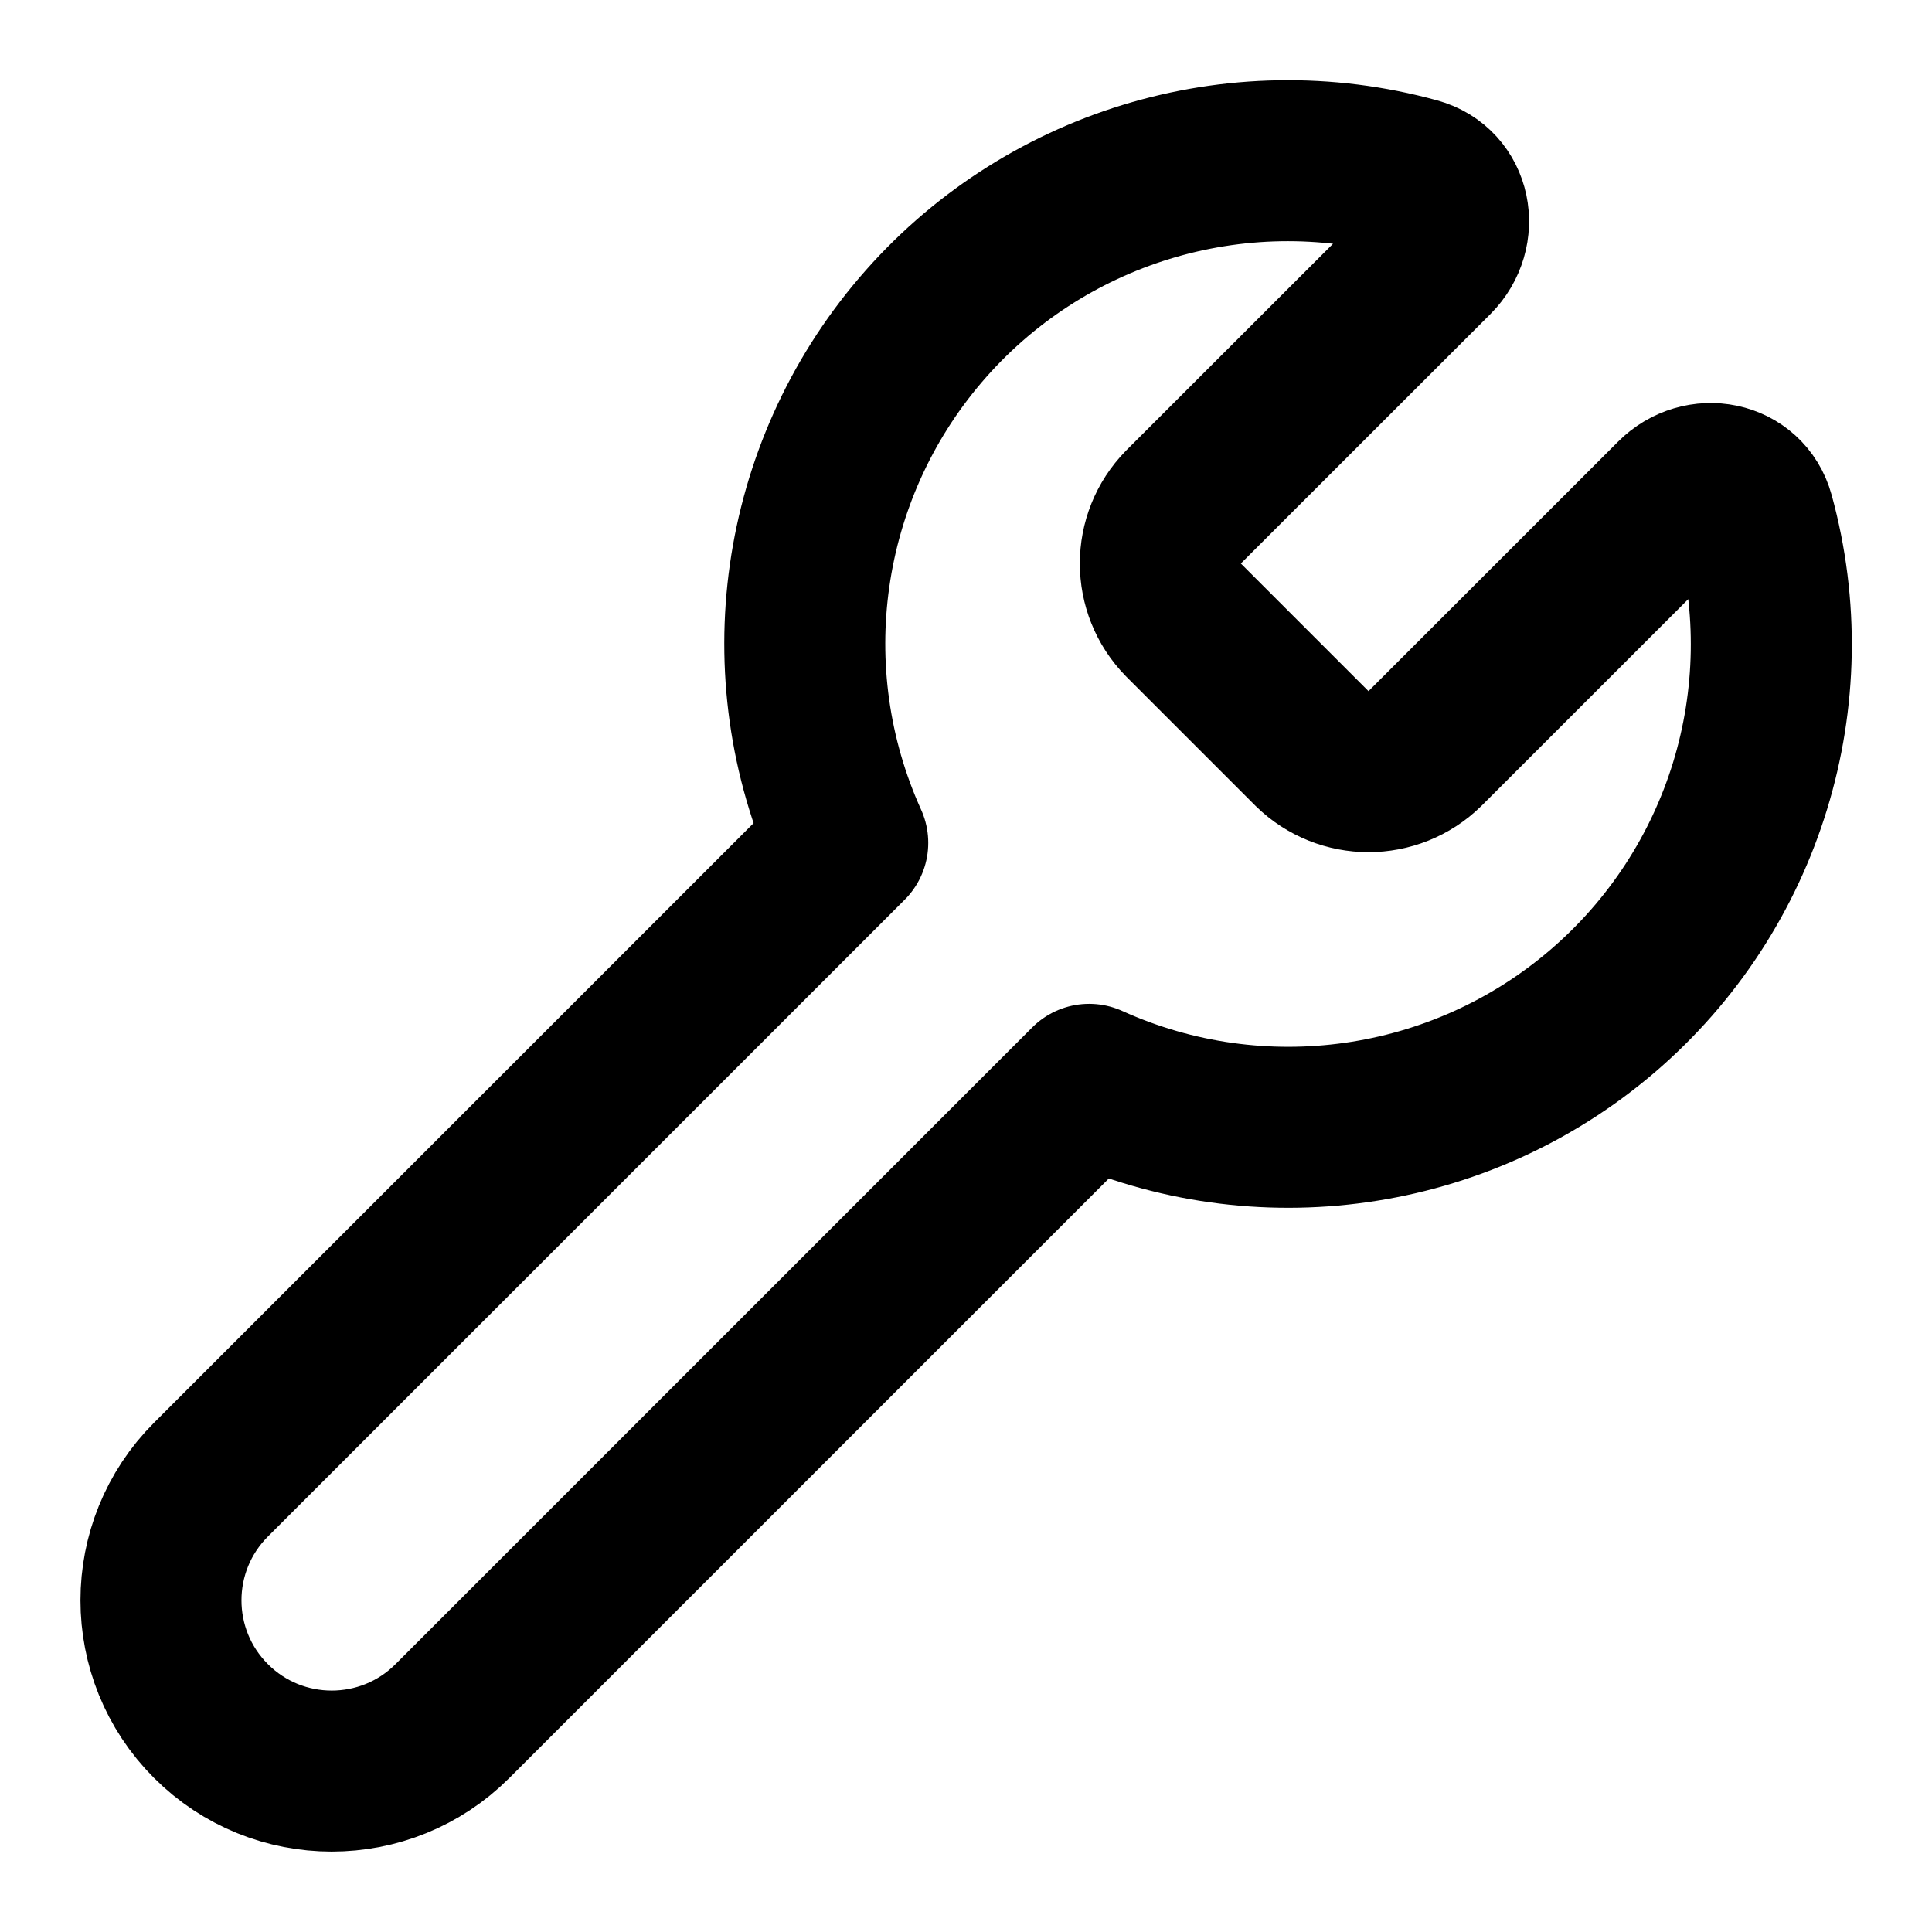
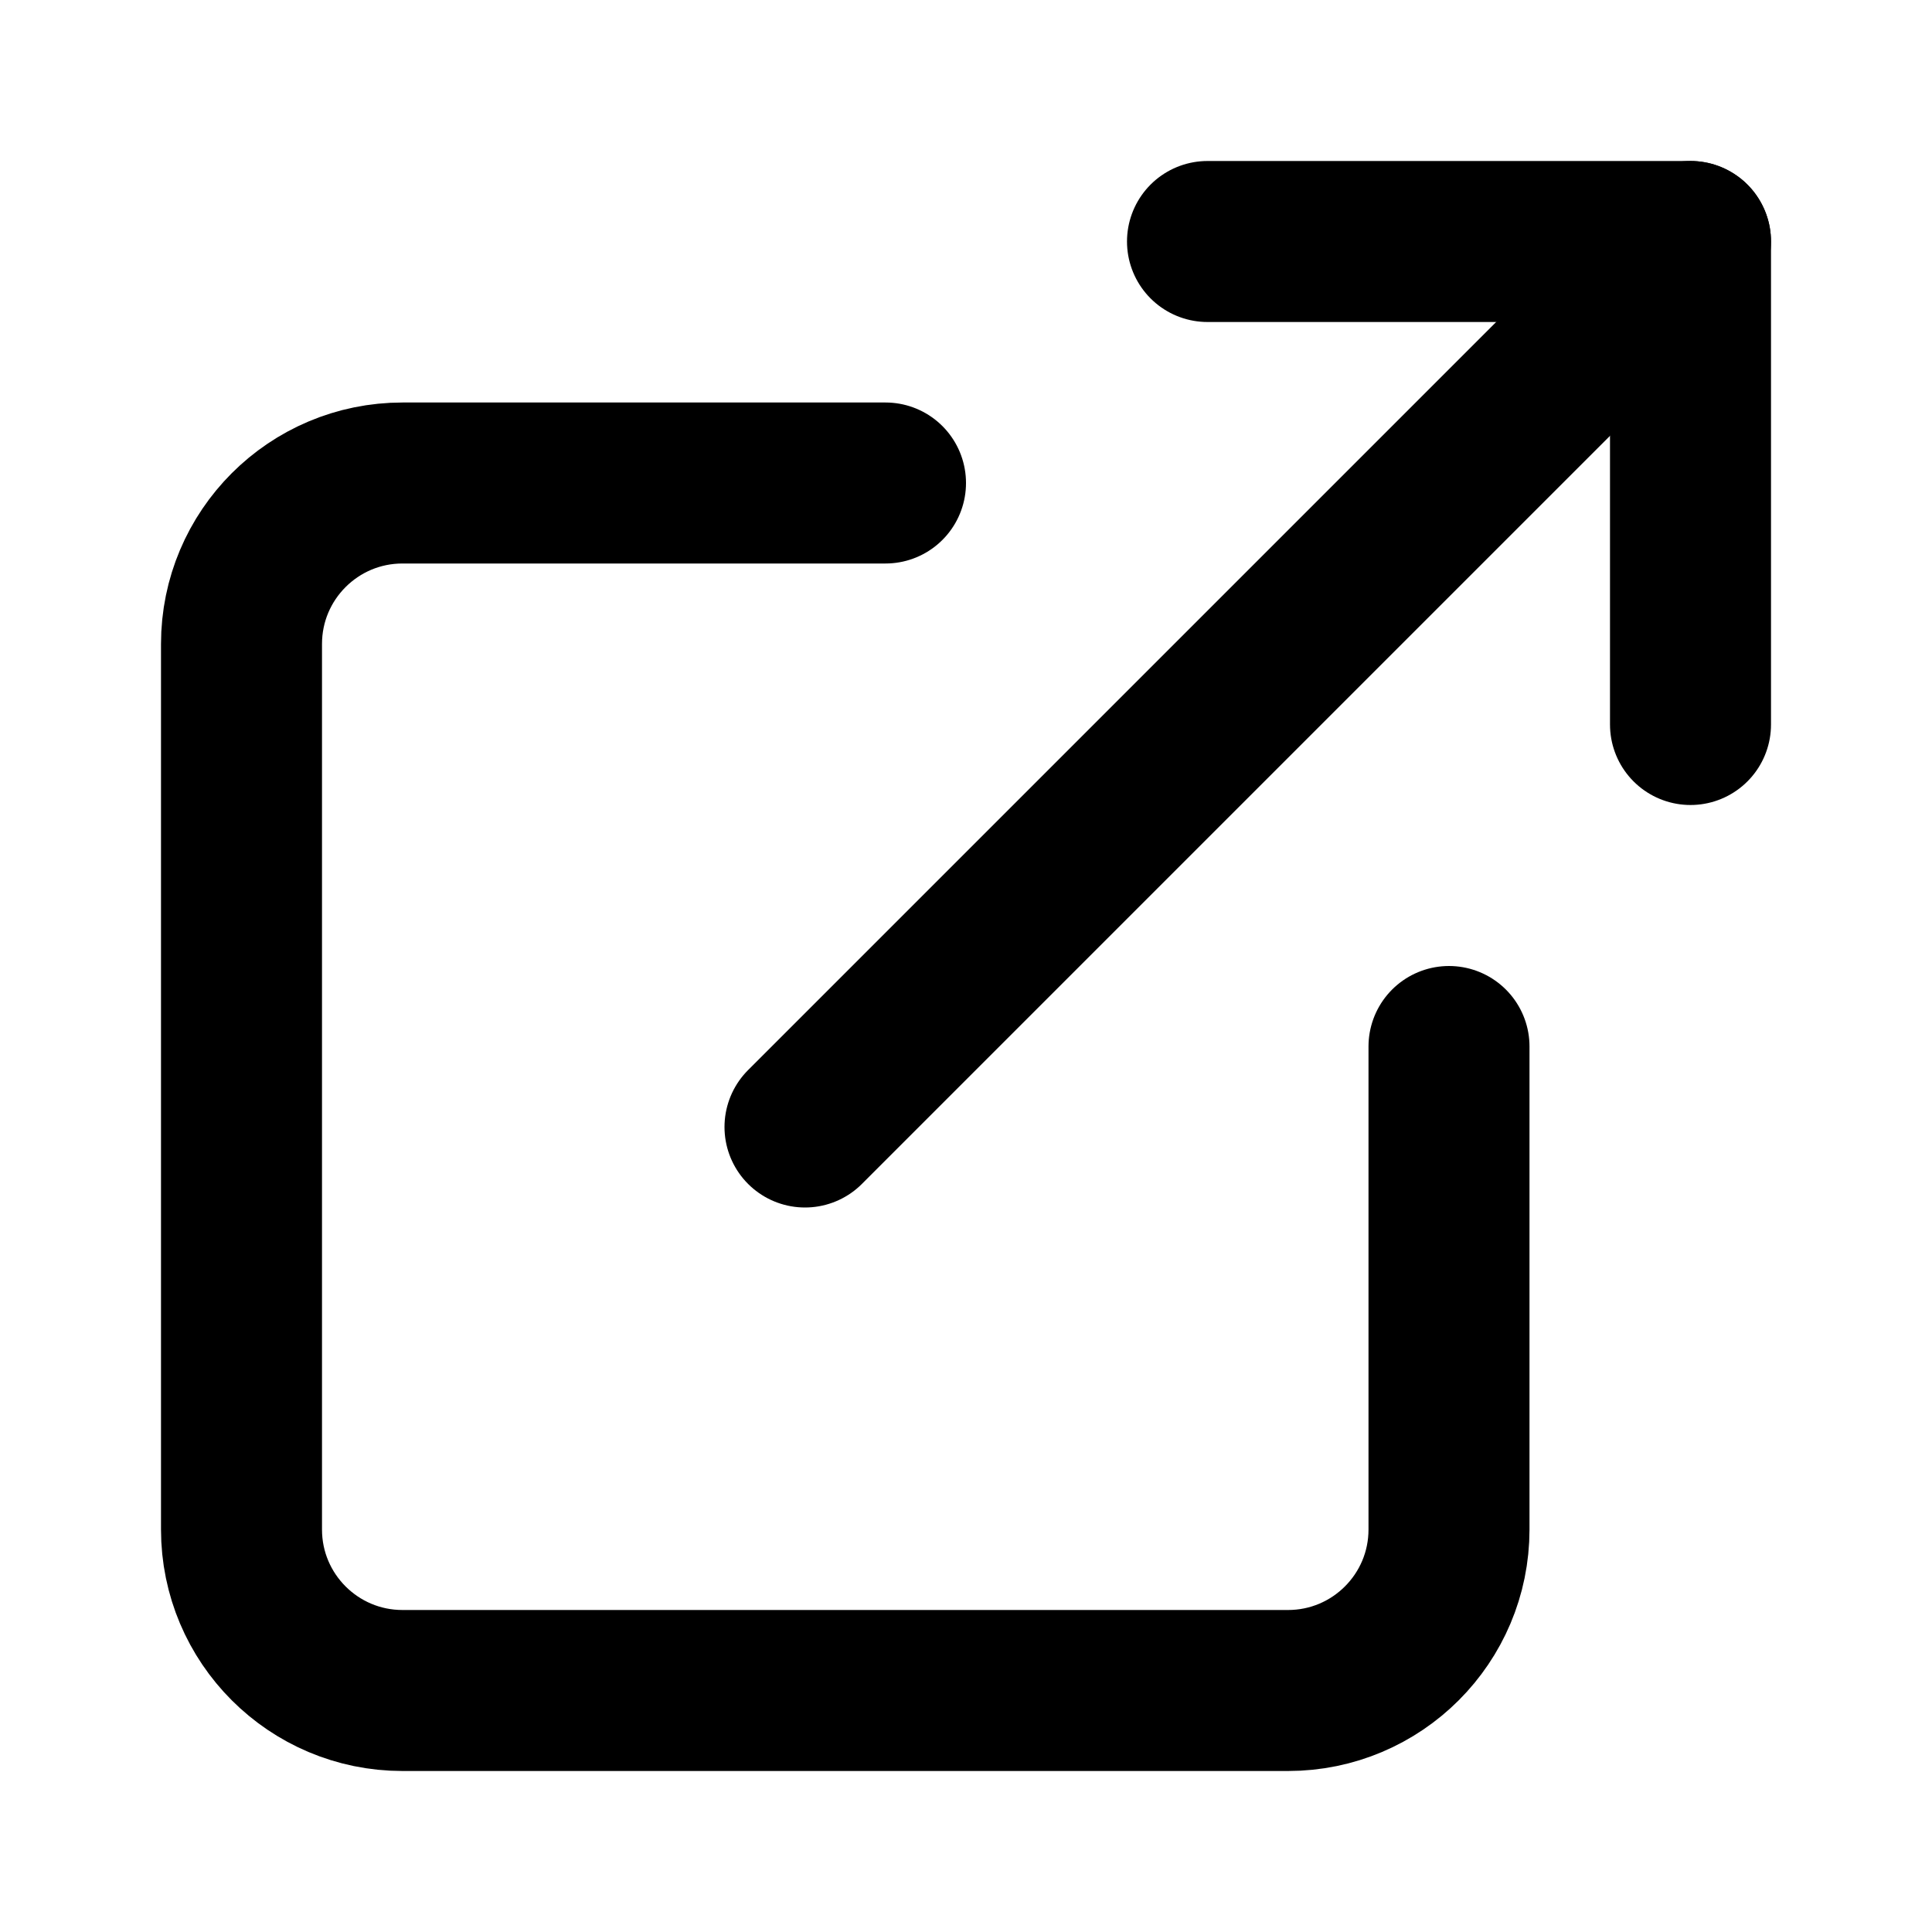
- <svg xmlns="http://www.w3.org/2000/svg" class="lucide lucide-wrench" width="24" height="24" viewBox="0 0 24 24" fill="none" stroke="currentColor" stroke-width="2" stroke-linecap="round" stroke-linejoin="round">
-   <path d="M14.7 6.3a1 1 0 0 0 0 1.4l1.6 1.6a1 1 0 0 0 1.4 0l3.106-3.105c.32-.322.863-.22.983.218a6 6 0 0 1-8.259 7.057l-7.91 7.91a1 1 0 0 1-2.999-3l7.91-7.91a6 6 0 0 1 7.057-8.259c.438.12.54.662.219.984z" />
+ <svg xmlns="http://www.w3.org/2000/svg" class="lucide lucide-external-link" width="24" height="24" viewBox="0 0 24 24" fill="none" stroke="currentColor" stroke-width="2" stroke-linecap="round" stroke-linejoin="round">
+   <path d="M15 3h6v6" />
+   <path d="M10 14 21 3" />
+   <path d="M18 13v6a2 2 0 0 1-2 2H5a2 2 0 0 1-2-2V8a2 2 0 0 1 2-2h6" />
</svg>
